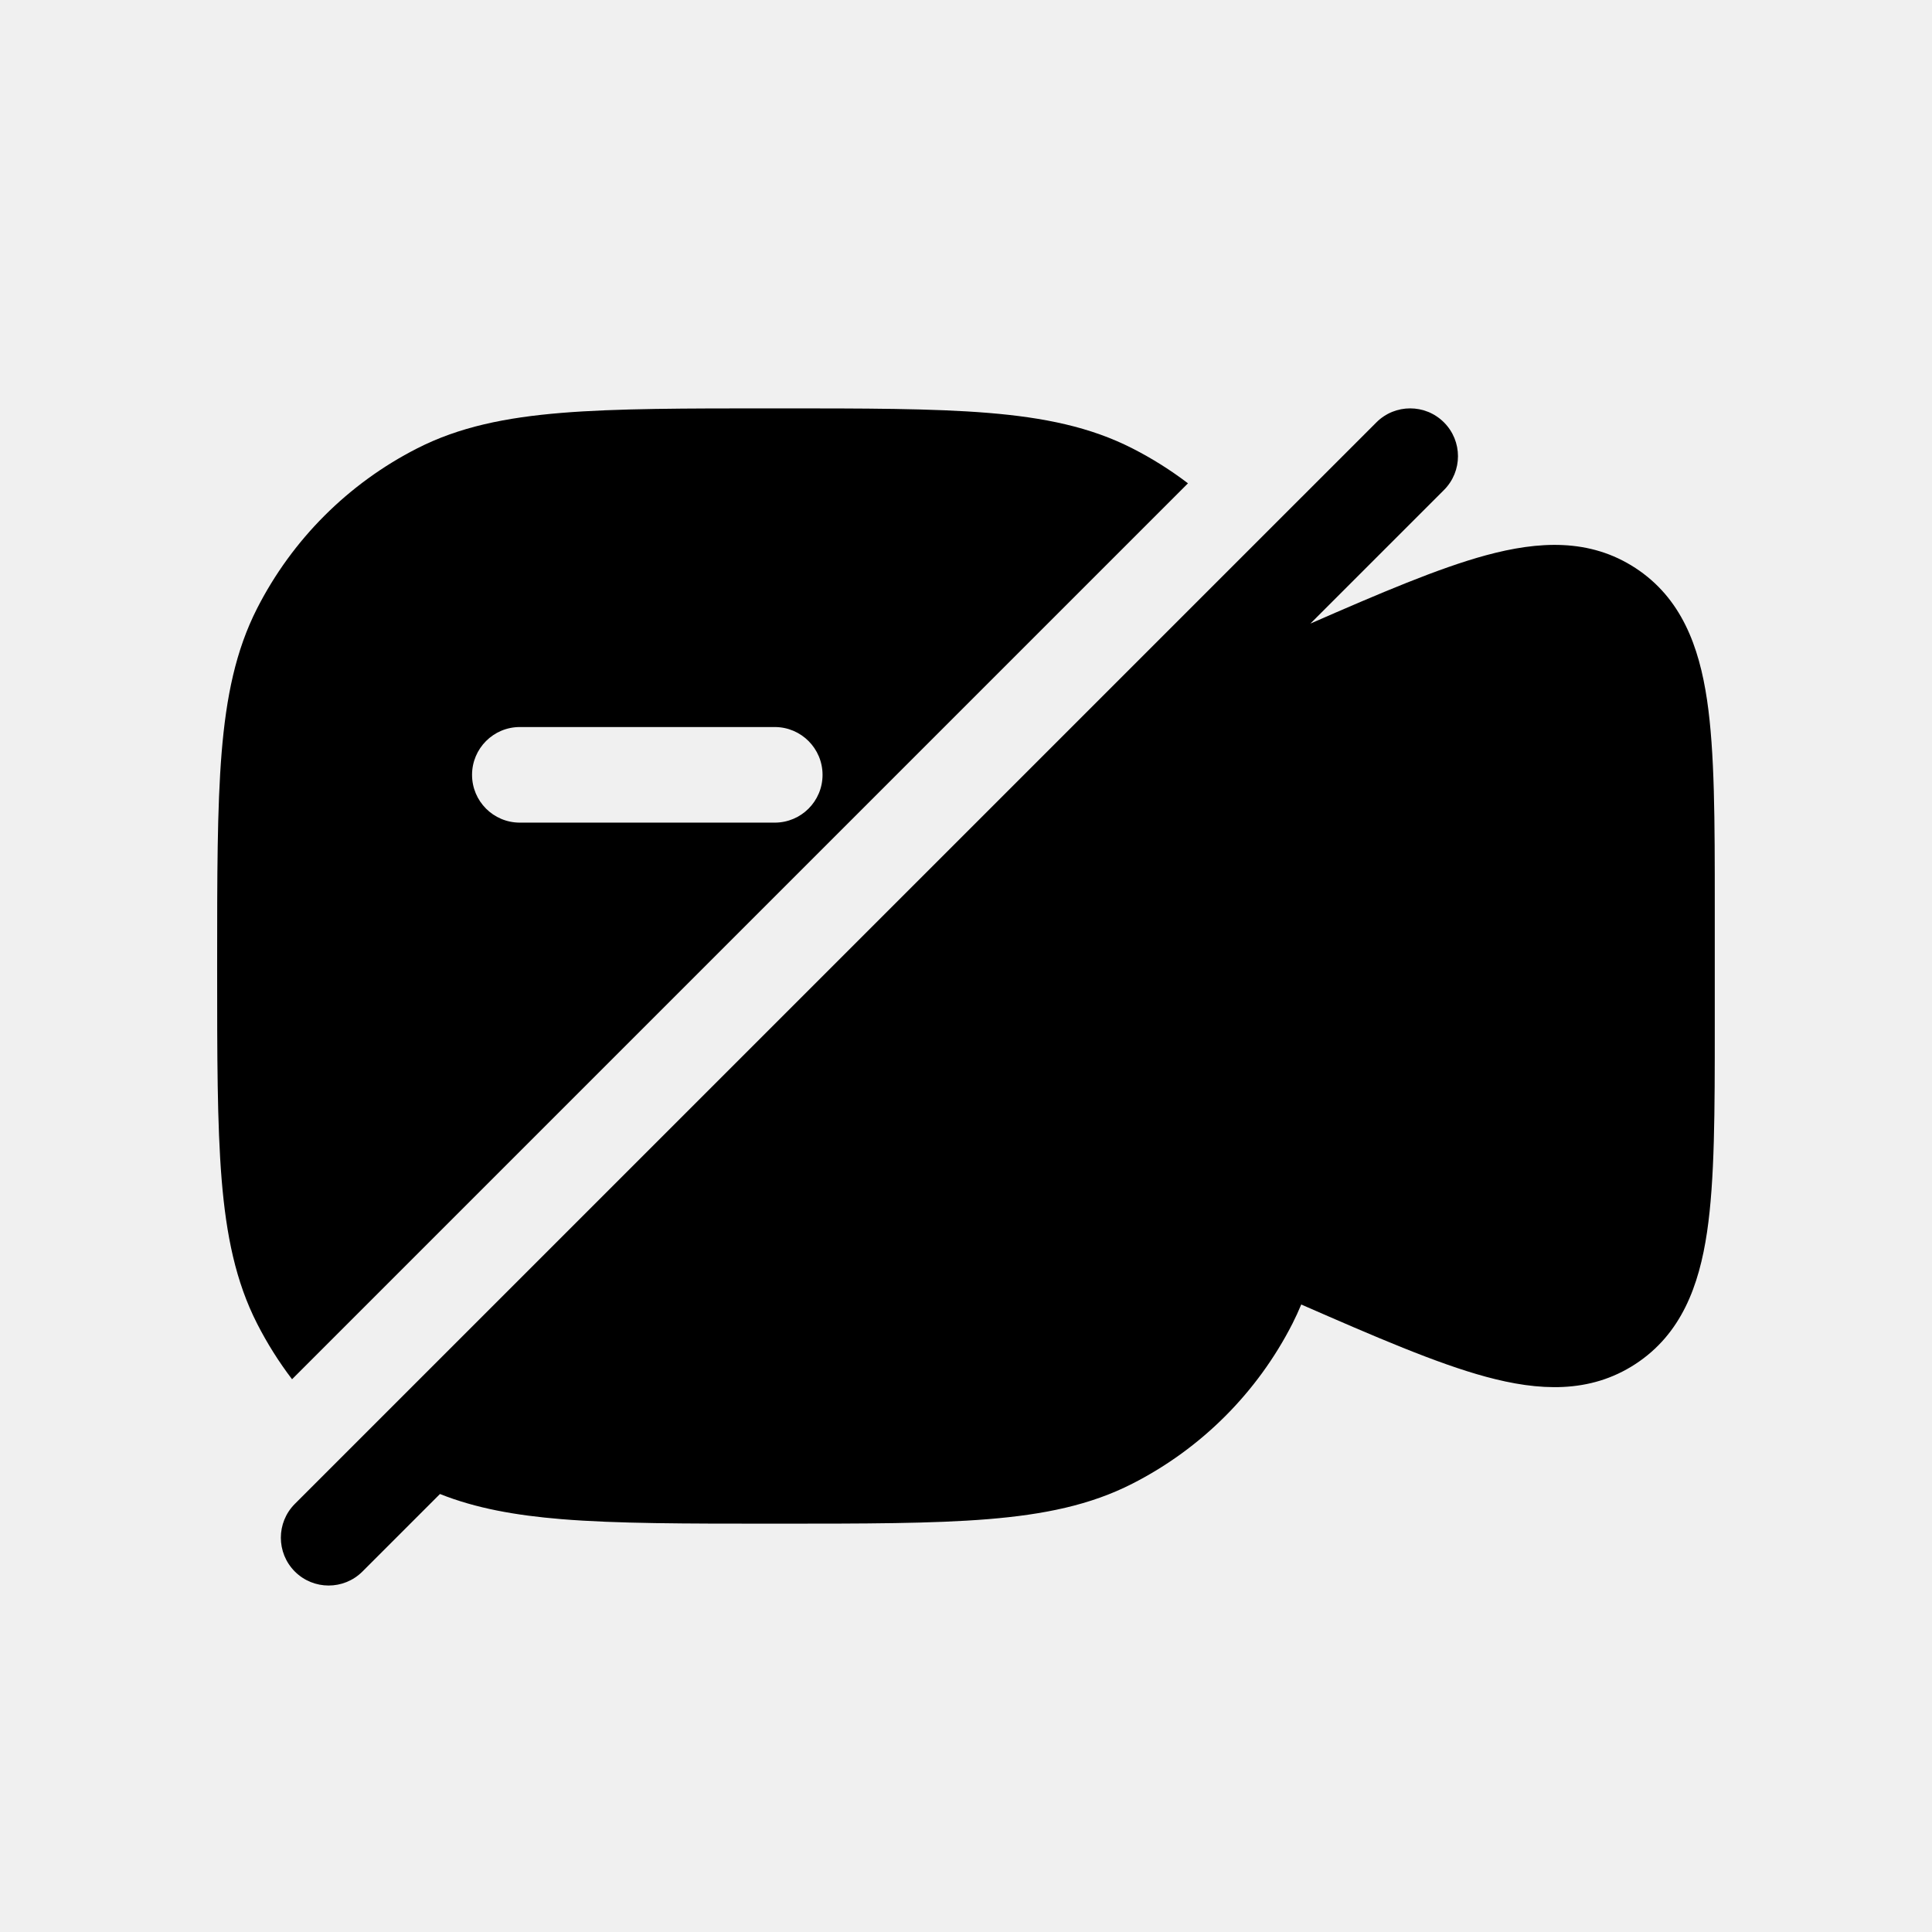
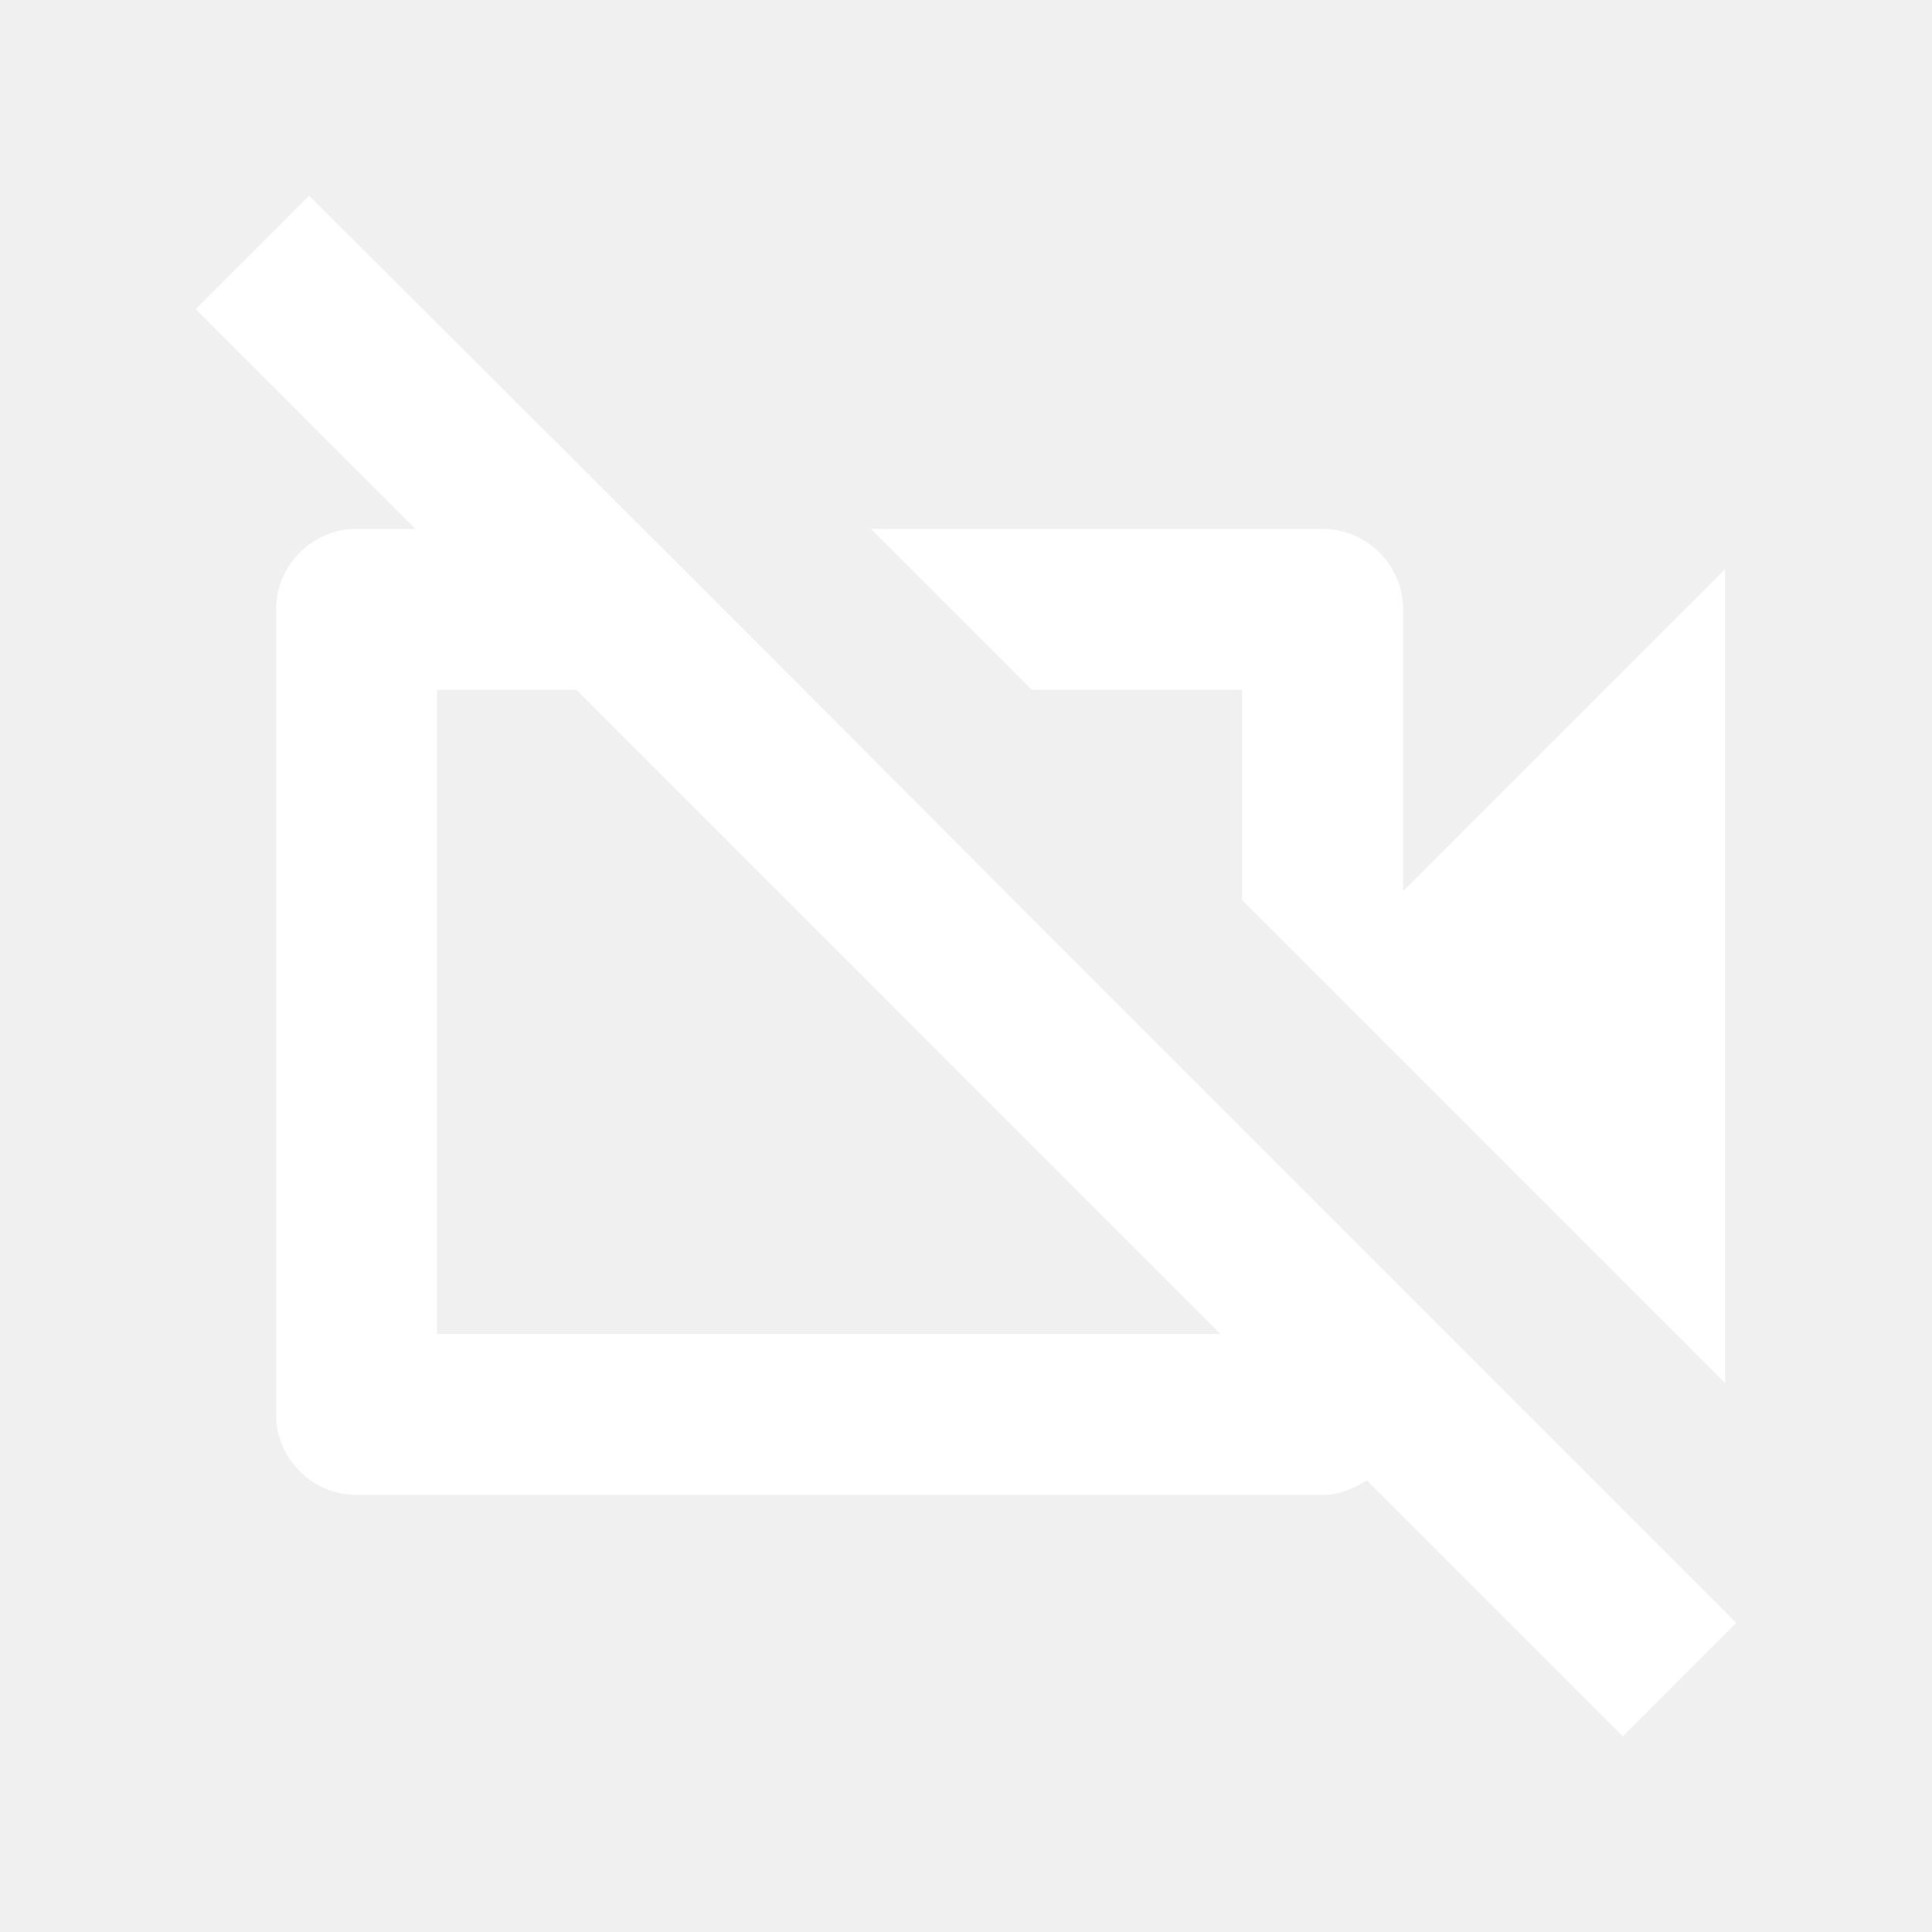
- <svg xmlns="http://www.w3.org/2000/svg" width="48" height="48" viewBox="0 0 48 48" fill="currentColor">
-   <path fill-rule="evenodd" clip-rule="evenodd" d="M29.515 12.008C29.083 11.679 28.621 11.388 28.132 11.139C27.09 10.608 25.939 10.372 24.545 10.258C23.177 10.146 21.474 10.146 19.302 10.146H19.196C17.024 10.146 15.321 10.146 13.952 10.258C12.559 10.372 11.408 10.608 10.366 11.139C8.652 12.012 7.26 13.404 6.387 15.117C5.856 16.16 5.62 17.311 5.506 18.704C5.395 20.073 5.395 21.776 5.395 23.948V24.054C5.395 26.226 5.395 27.928 5.506 29.297C5.62 30.691 5.856 31.842 6.387 32.884C6.636 33.373 6.927 33.835 7.256 34.267L29.515 12.008ZM11.728 19.251C11.728 18.595 12.259 18.063 12.915 18.063H19.249C19.904 18.063 20.436 18.595 20.436 19.251C20.436 19.907 19.904 20.438 19.249 20.438H12.915C12.259 20.438 11.728 19.907 11.728 19.251Z" fill="currentColor" />
-   <path d="M35.875 12.174C36.339 11.71 36.339 10.958 35.875 10.494C35.411 10.03 34.659 10.03 34.196 10.494L7.325 37.364C6.862 37.828 6.862 38.58 7.325 39.044C7.789 39.508 8.541 39.508 9.005 39.044L10.931 37.118C11.823 37.473 12.806 37.649 13.952 37.743C15.321 37.855 17.023 37.855 19.195 37.855H19.302C21.473 37.855 23.177 37.855 24.545 37.743C25.939 37.629 27.09 37.394 28.132 36.862C29.845 35.99 31.238 34.597 32.111 32.884C32.19 32.728 32.262 32.571 32.329 32.41C34.176 33.217 35.689 33.872 36.917 34.205C38.223 34.559 39.495 34.632 40.633 33.888C41.77 33.144 42.213 31.949 42.411 30.61C42.603 29.314 42.603 27.604 42.603 25.505V22.496C42.603 20.397 42.603 18.688 42.411 17.391C42.213 16.053 41.77 14.857 40.633 14.113C39.495 13.369 38.223 13.442 36.917 13.796C35.74 14.116 34.301 14.731 32.556 15.493L35.875 12.174Z" fill="currentColor" />
+ <svg xmlns="http://www.w3.org/2000/svg" width="42" height="42" viewBox="0 0 42 42" fill="none">
+   <path d="M17.482 14.998L13.982 11.498L6.719 4.253L4.252 6.72L9.029 11.498H7.752C6.789 11.498 6.002 12.285 6.002 13.248V30.748C6.002 31.71 6.789 32.498 7.752 32.498H28.752C29.119 32.498 29.434 32.358 29.714 32.183L35.279 37.748L37.747 35.28L22.242 19.775L17.482 14.998ZM9.502 28.998V14.998H12.53L26.529 28.998H9.502ZM27.002 14.998V19.565L37.502 30.065V12.373L30.502 19.373V13.248C30.502 12.285 29.714 11.498 28.752 11.498H18.934L22.434 14.998H27.002Z" fill="white" />
</svg>
